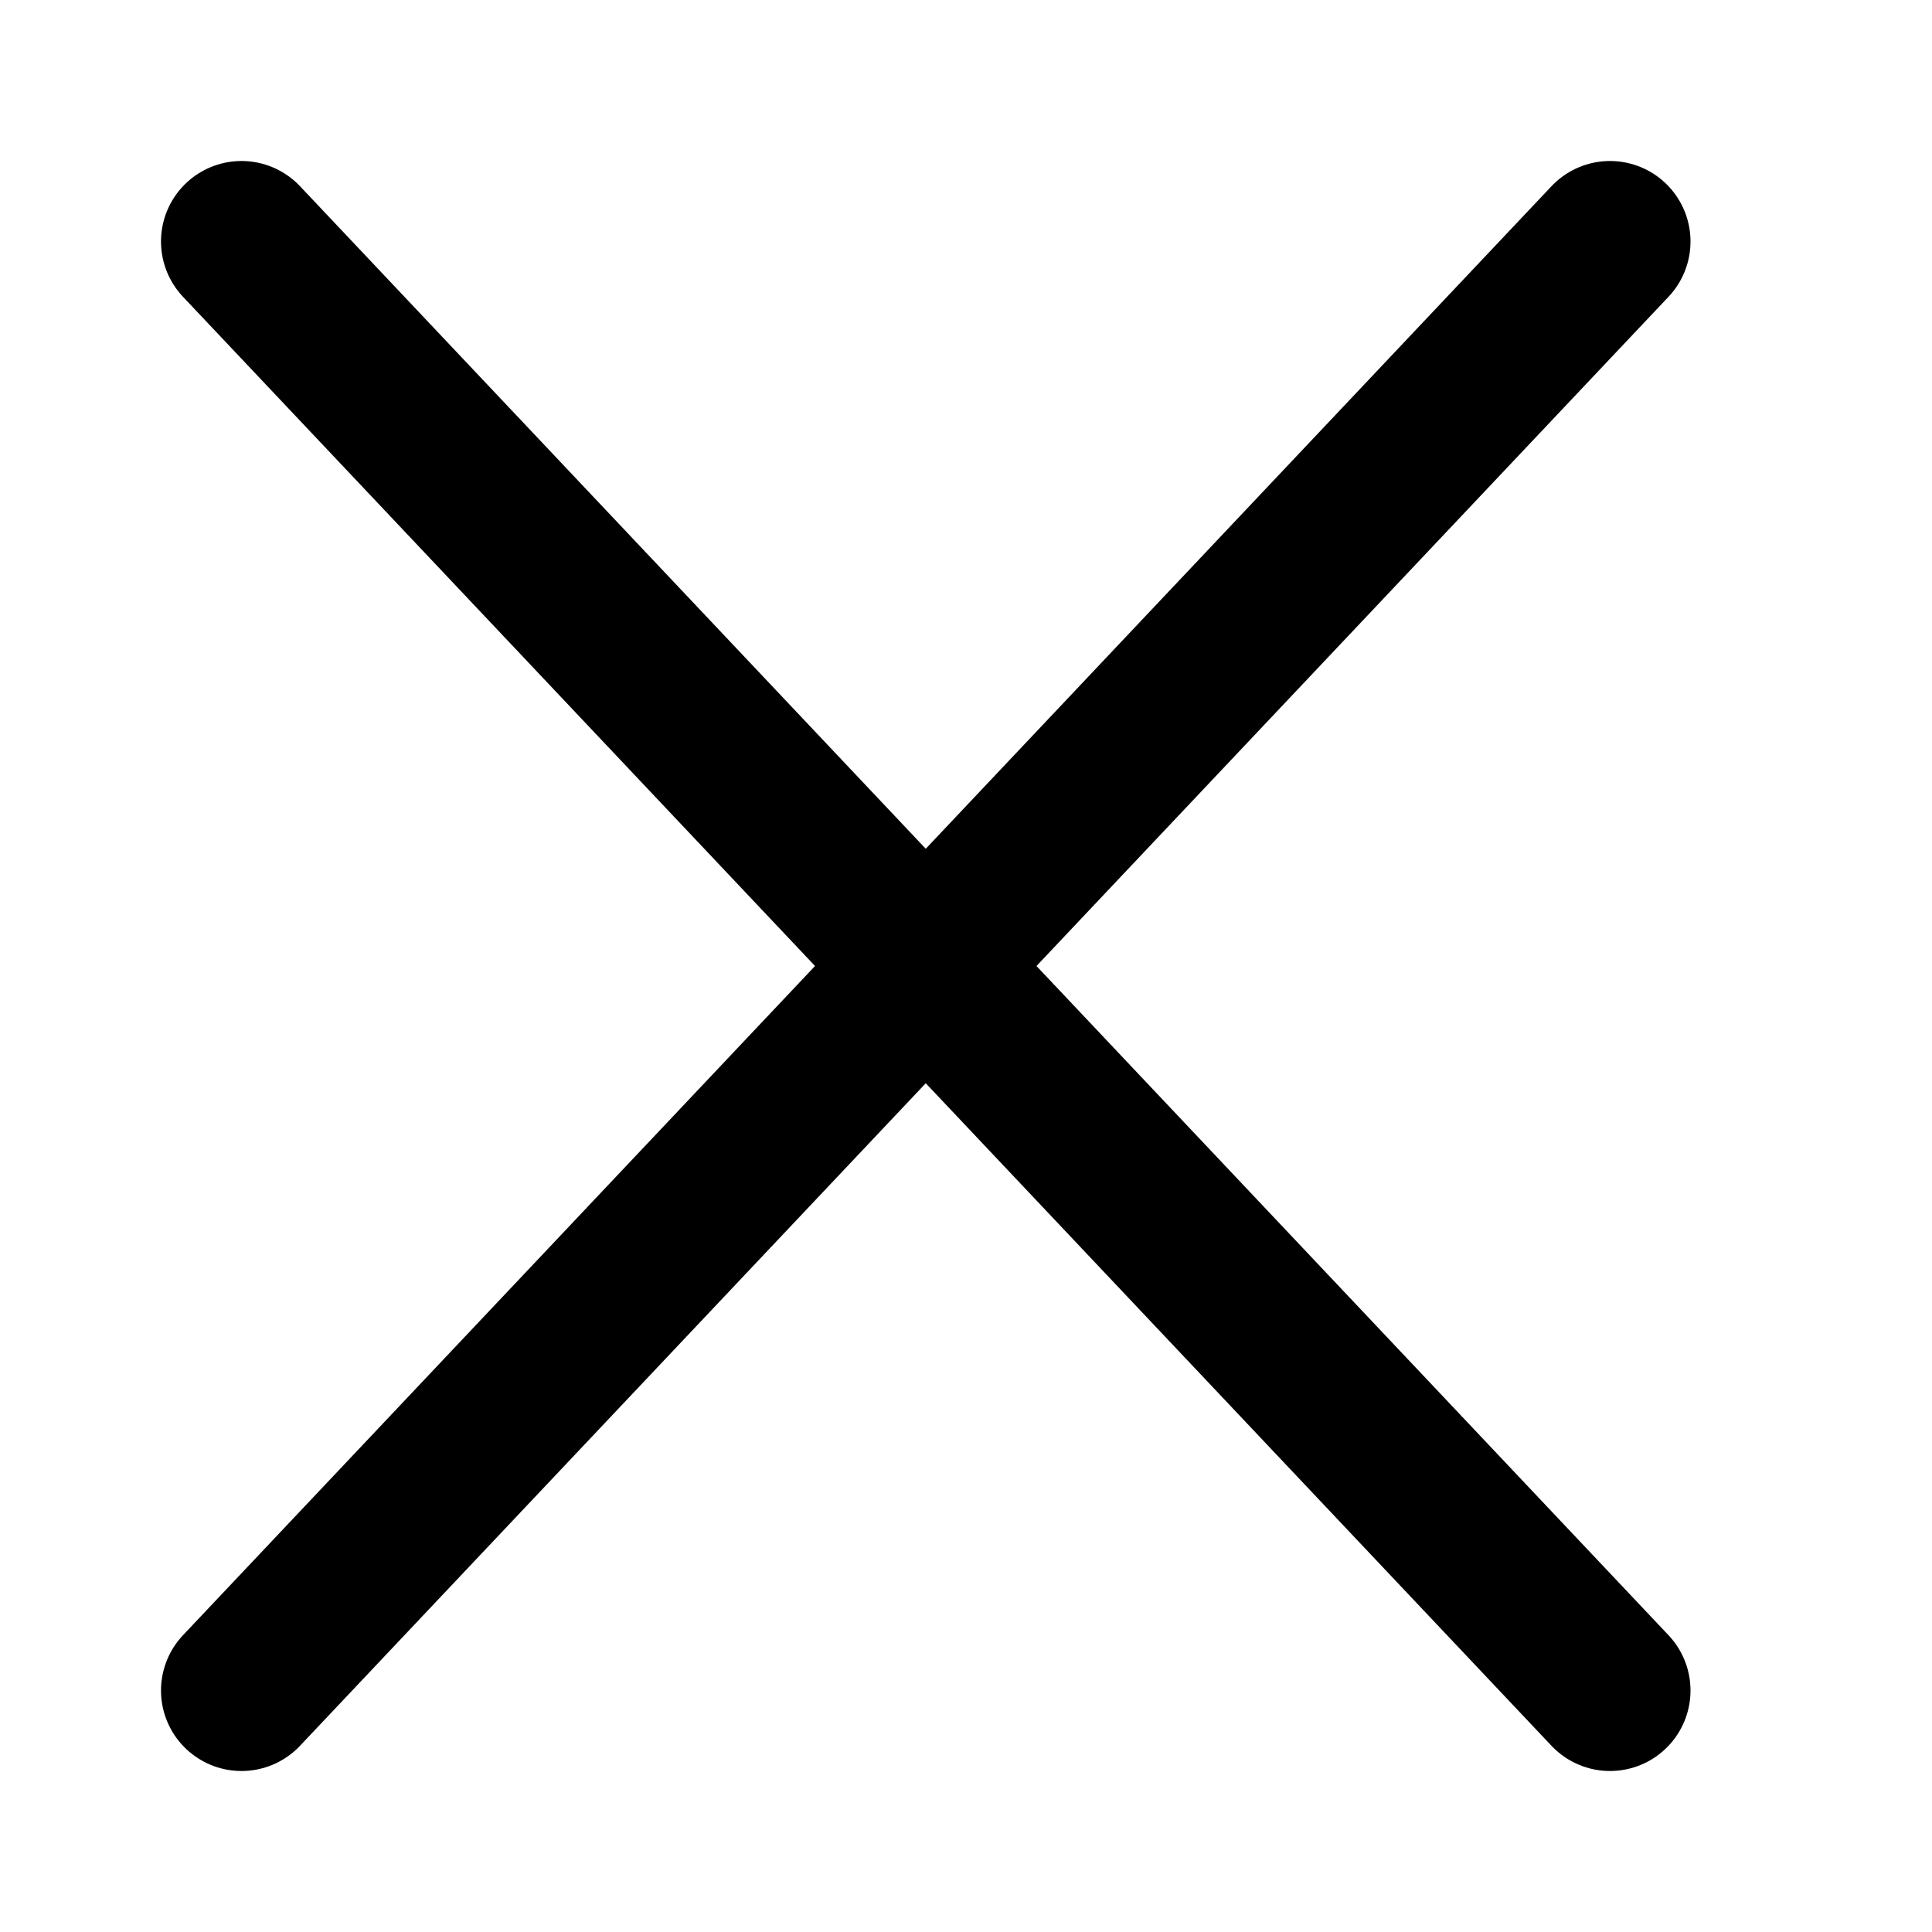
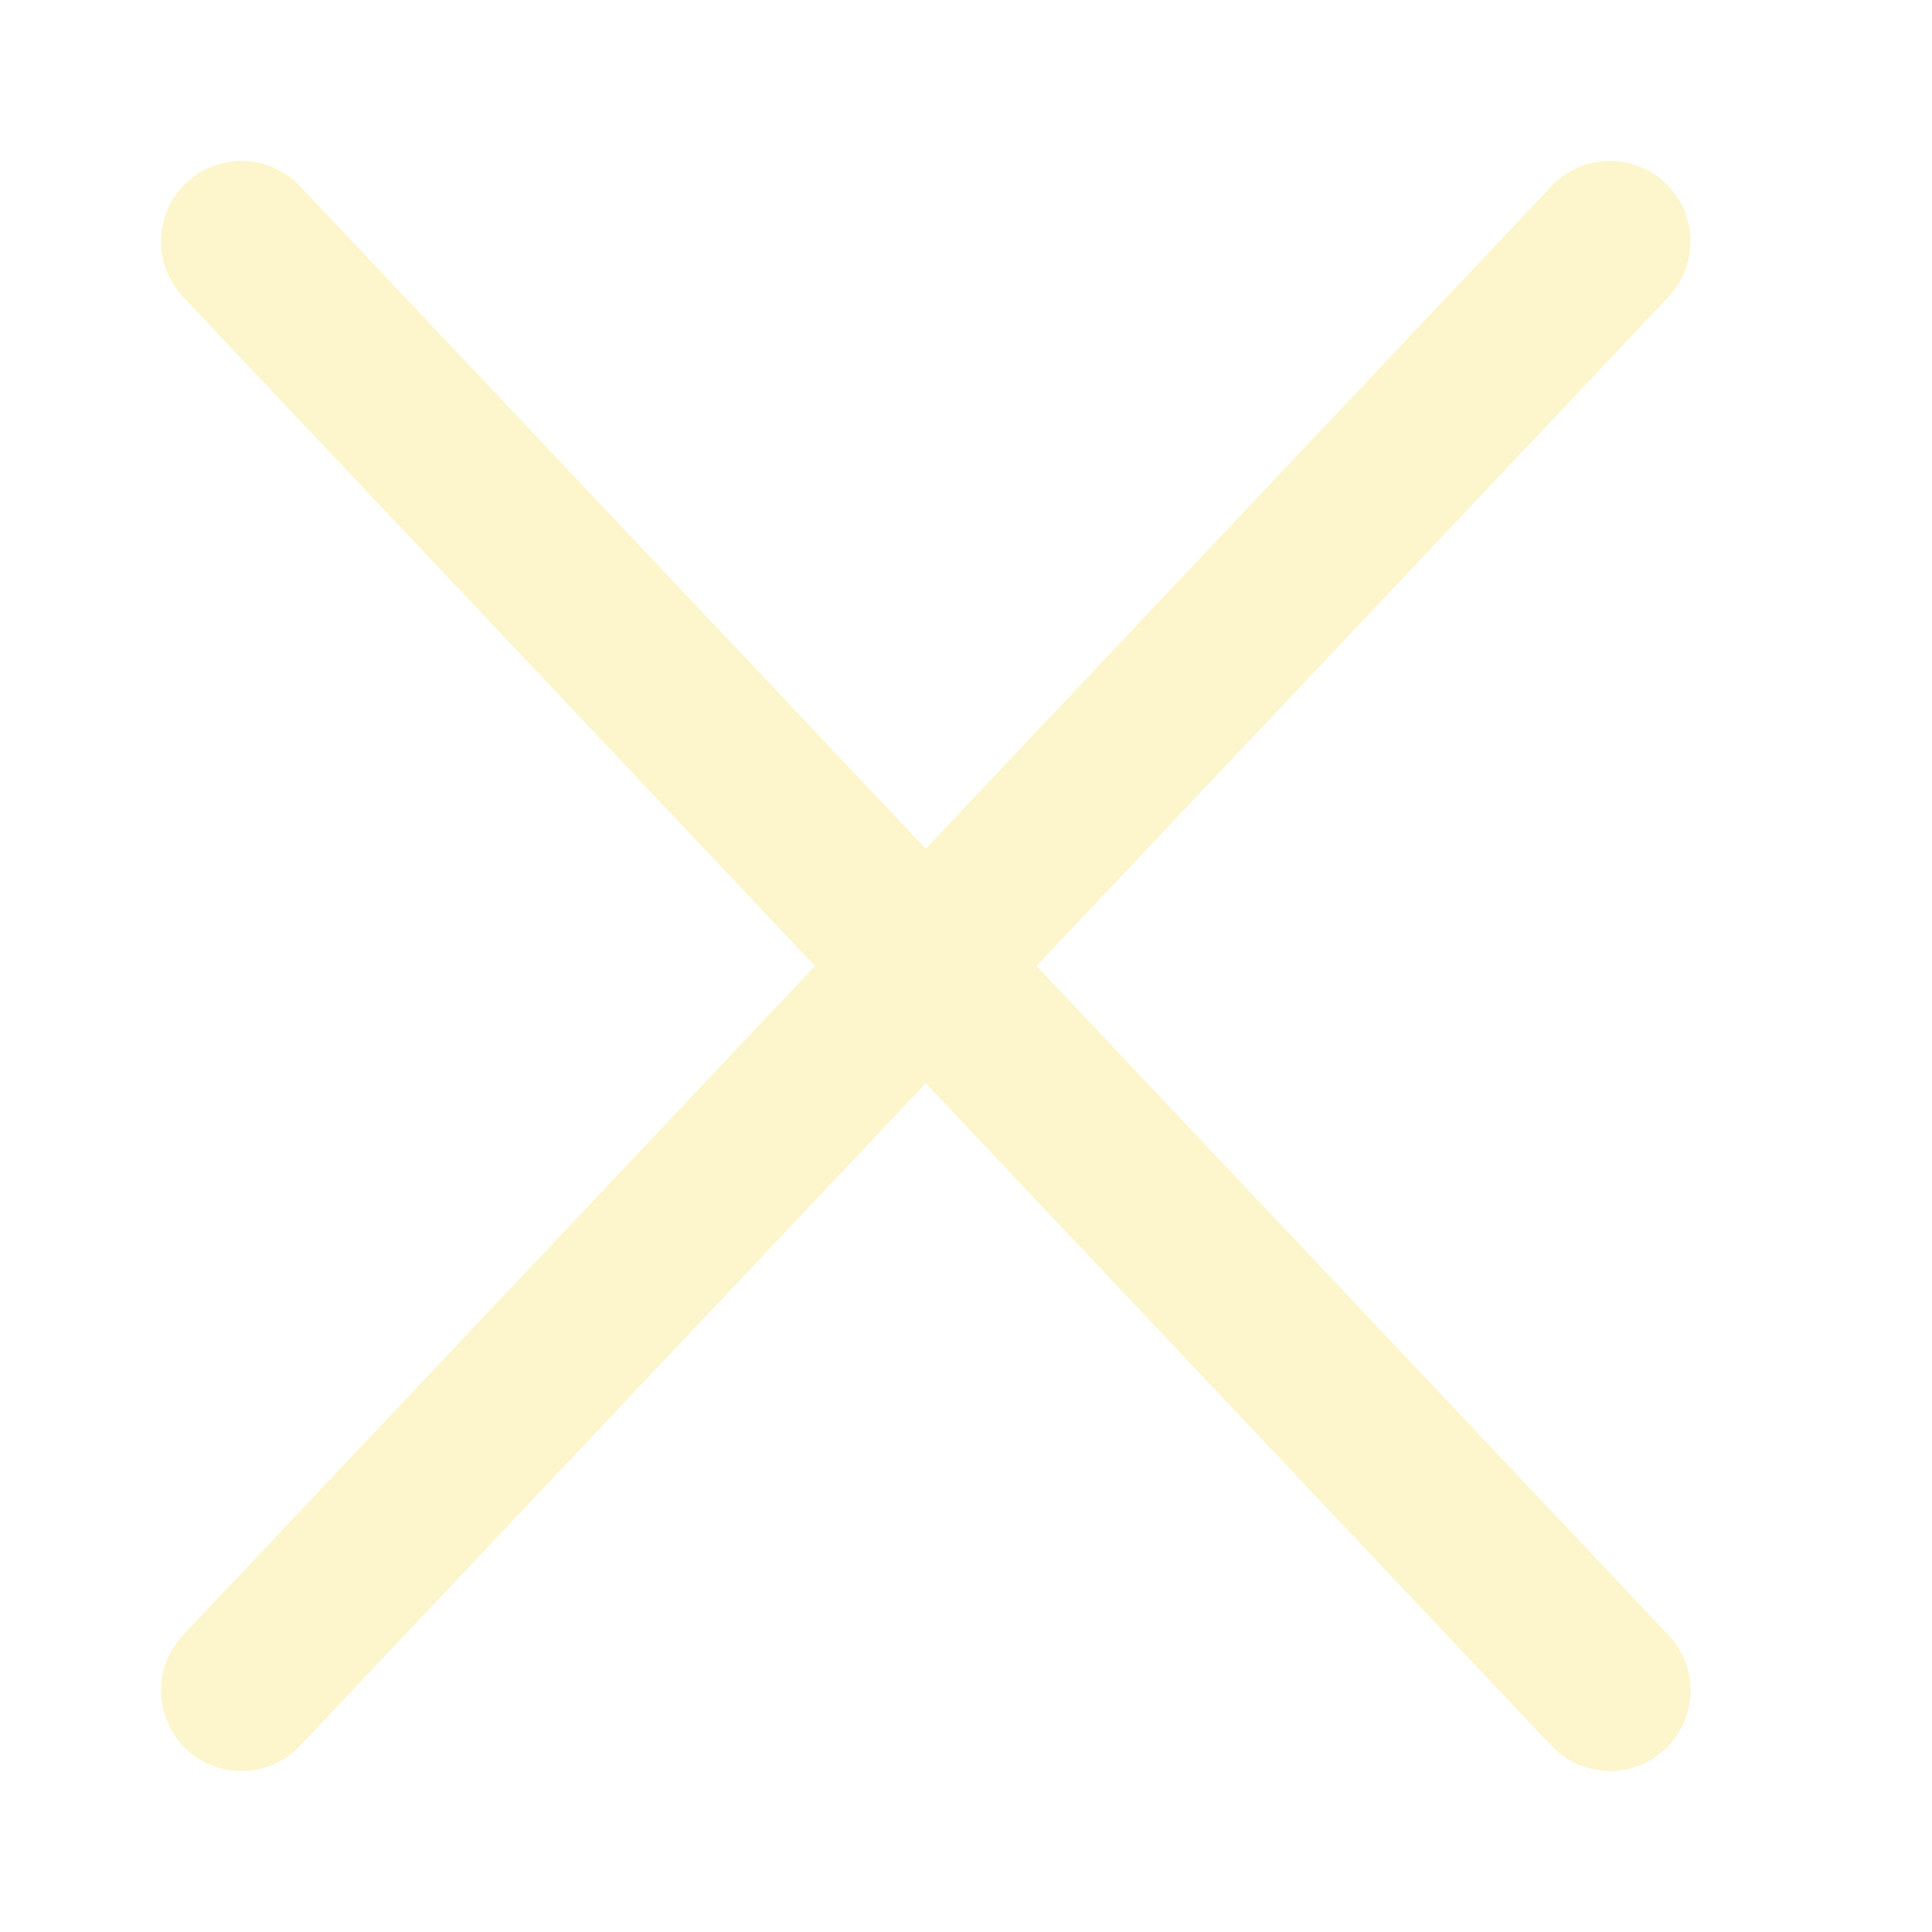
<svg xmlns="http://www.w3.org/2000/svg" width="24" height="24" viewBox="0 0 24 24" fill="none">
-   <path d="M3 3L20 21" stroke="black" stroke-width="2" stroke-linecap="round" />
-   <path d="M3 21L20 3" stroke="black" stroke-width="2" stroke-linecap="round" />
+   <path d="M3 3L20 21" stroke="#FDF5CB" stroke-width="2" stroke-linecap="round" />
+   <path d="M3 21L20 3" stroke="#FDF5CB" stroke-width="2" stroke-linecap="round" />
</svg>
